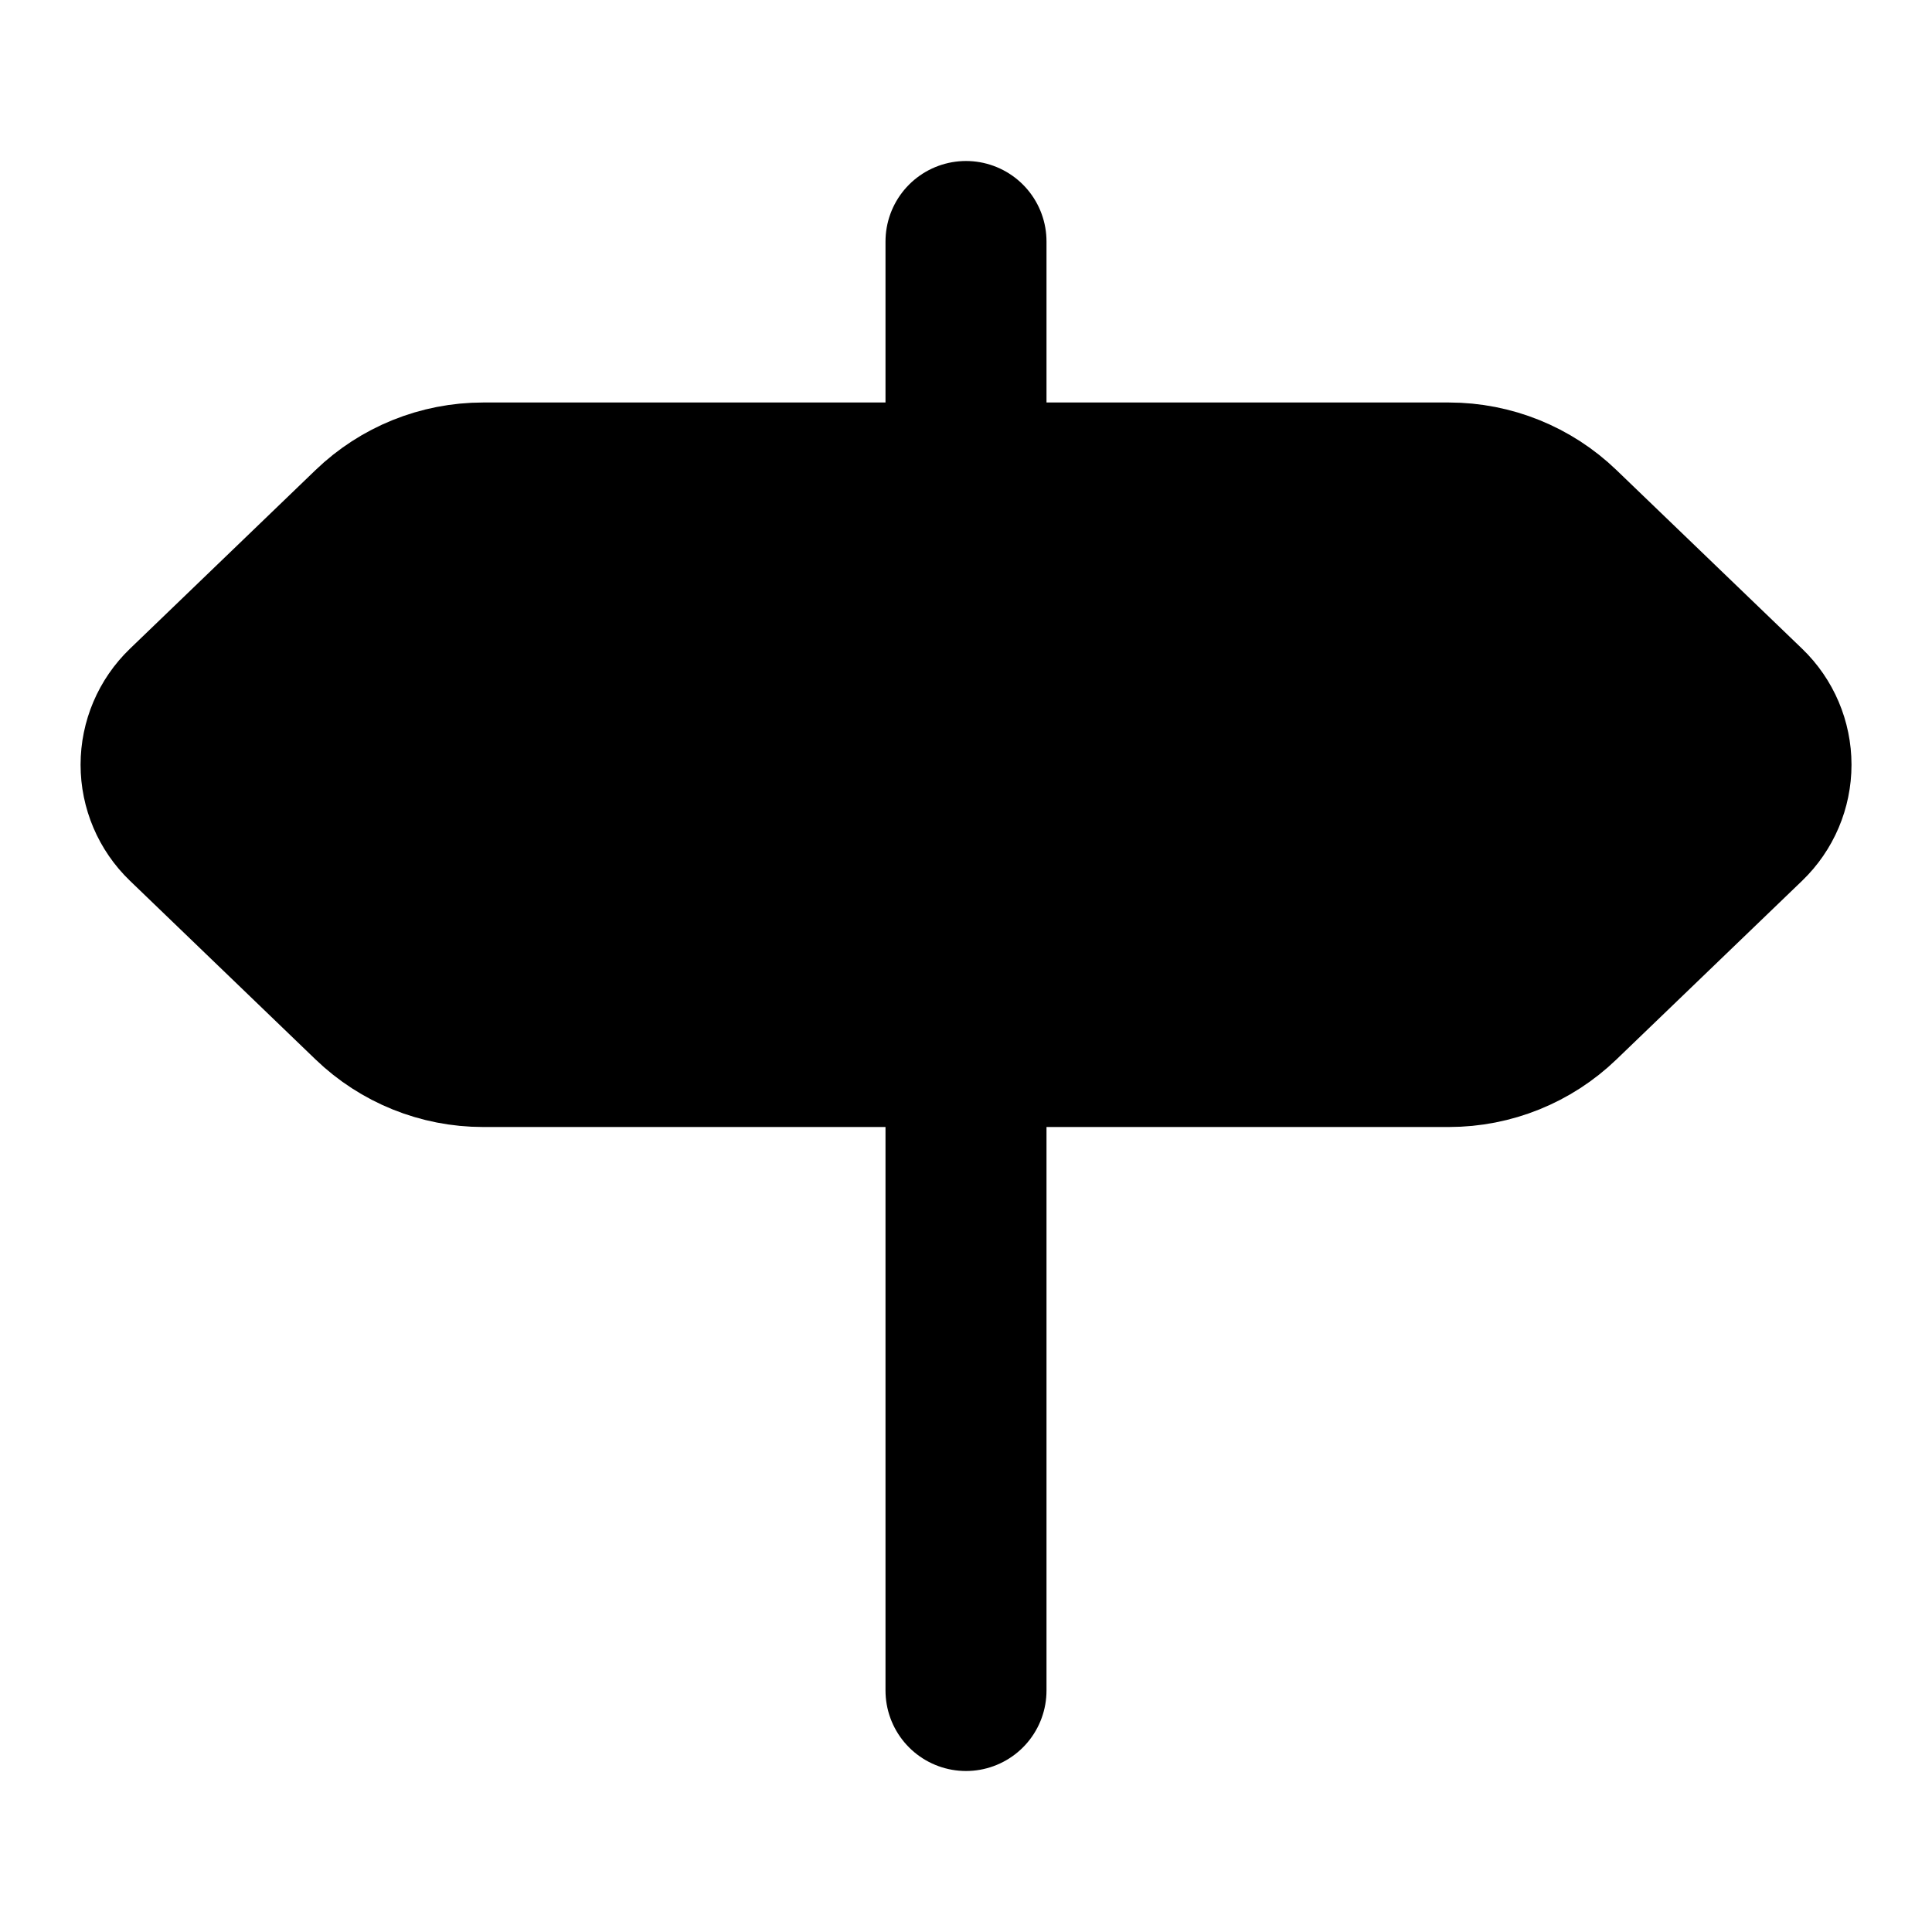
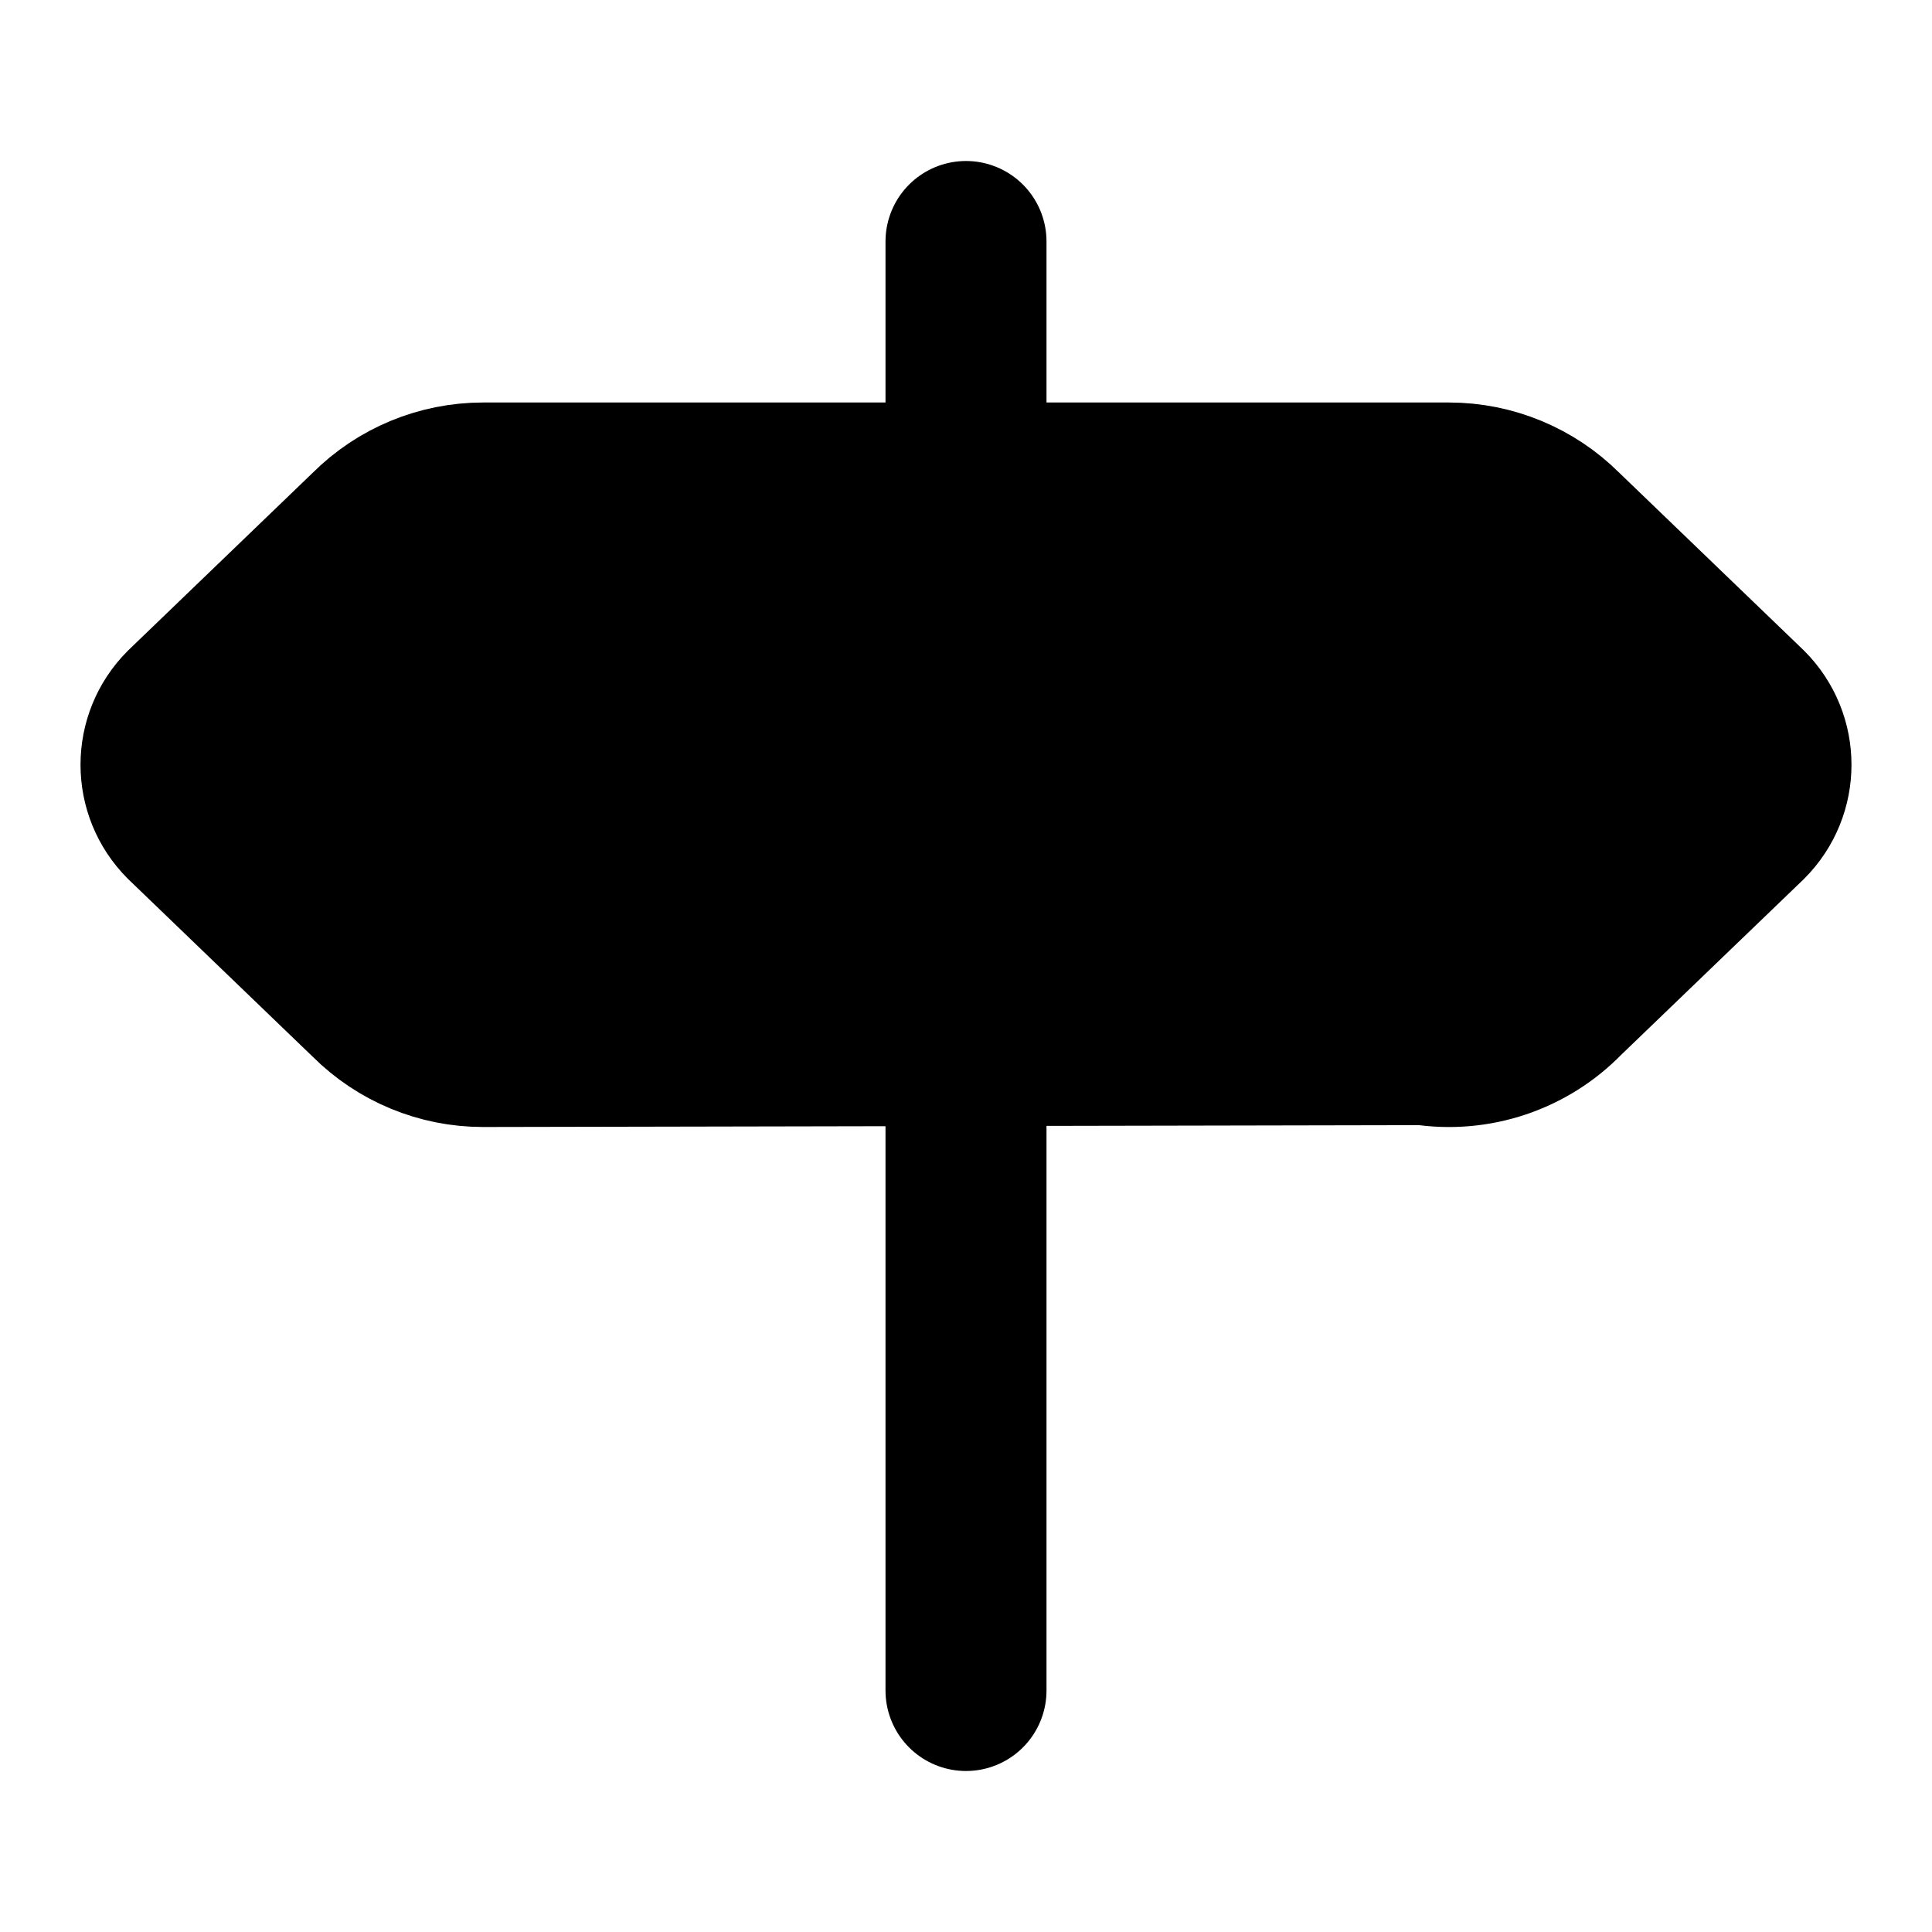
<svg xmlns="http://www.w3.org/2000/svg" width="24" height="24" viewBox="0 0 24 24" fill="currentColor" stroke="currentColor" stroke-width="2" stroke-linecap="round" stroke-linejoin="round">
  <path vector-effect="non-scaling-stroke" d="M12 13v8" />
  <path vector-effect="non-scaling-stroke" d="M12 3v3" />
-   <path vector-effect="non-scaling-stroke" d="M18 6a2 2 0 0 1 1.387.56l2.307 2.22a1 1 0 0 1 0 1.44l-2.307 2.22A2 2 0 0 1 18 13H6a2 2 0 0 1-1.387-.56l-2.306-2.22a1 1 0 0 1 0-1.44l2.306-2.22A2 2 0 0 1 6 6z" />
+   <path vector-effect="non-scaling-stroke" d="M18 6a2 2 0 0 1 1.414.586l2.293 2.207a1 1 0 0 1 0 1.414l-2.27 2.184a2 2 0 0 1-1.742.586L6 13a2 2 0 0 1-1.414-.586l-2.293-2.207a1 1 0 0 1 0-1.414l2.293-2.207A2 2 0 0 1 6 6z" />
</svg>
